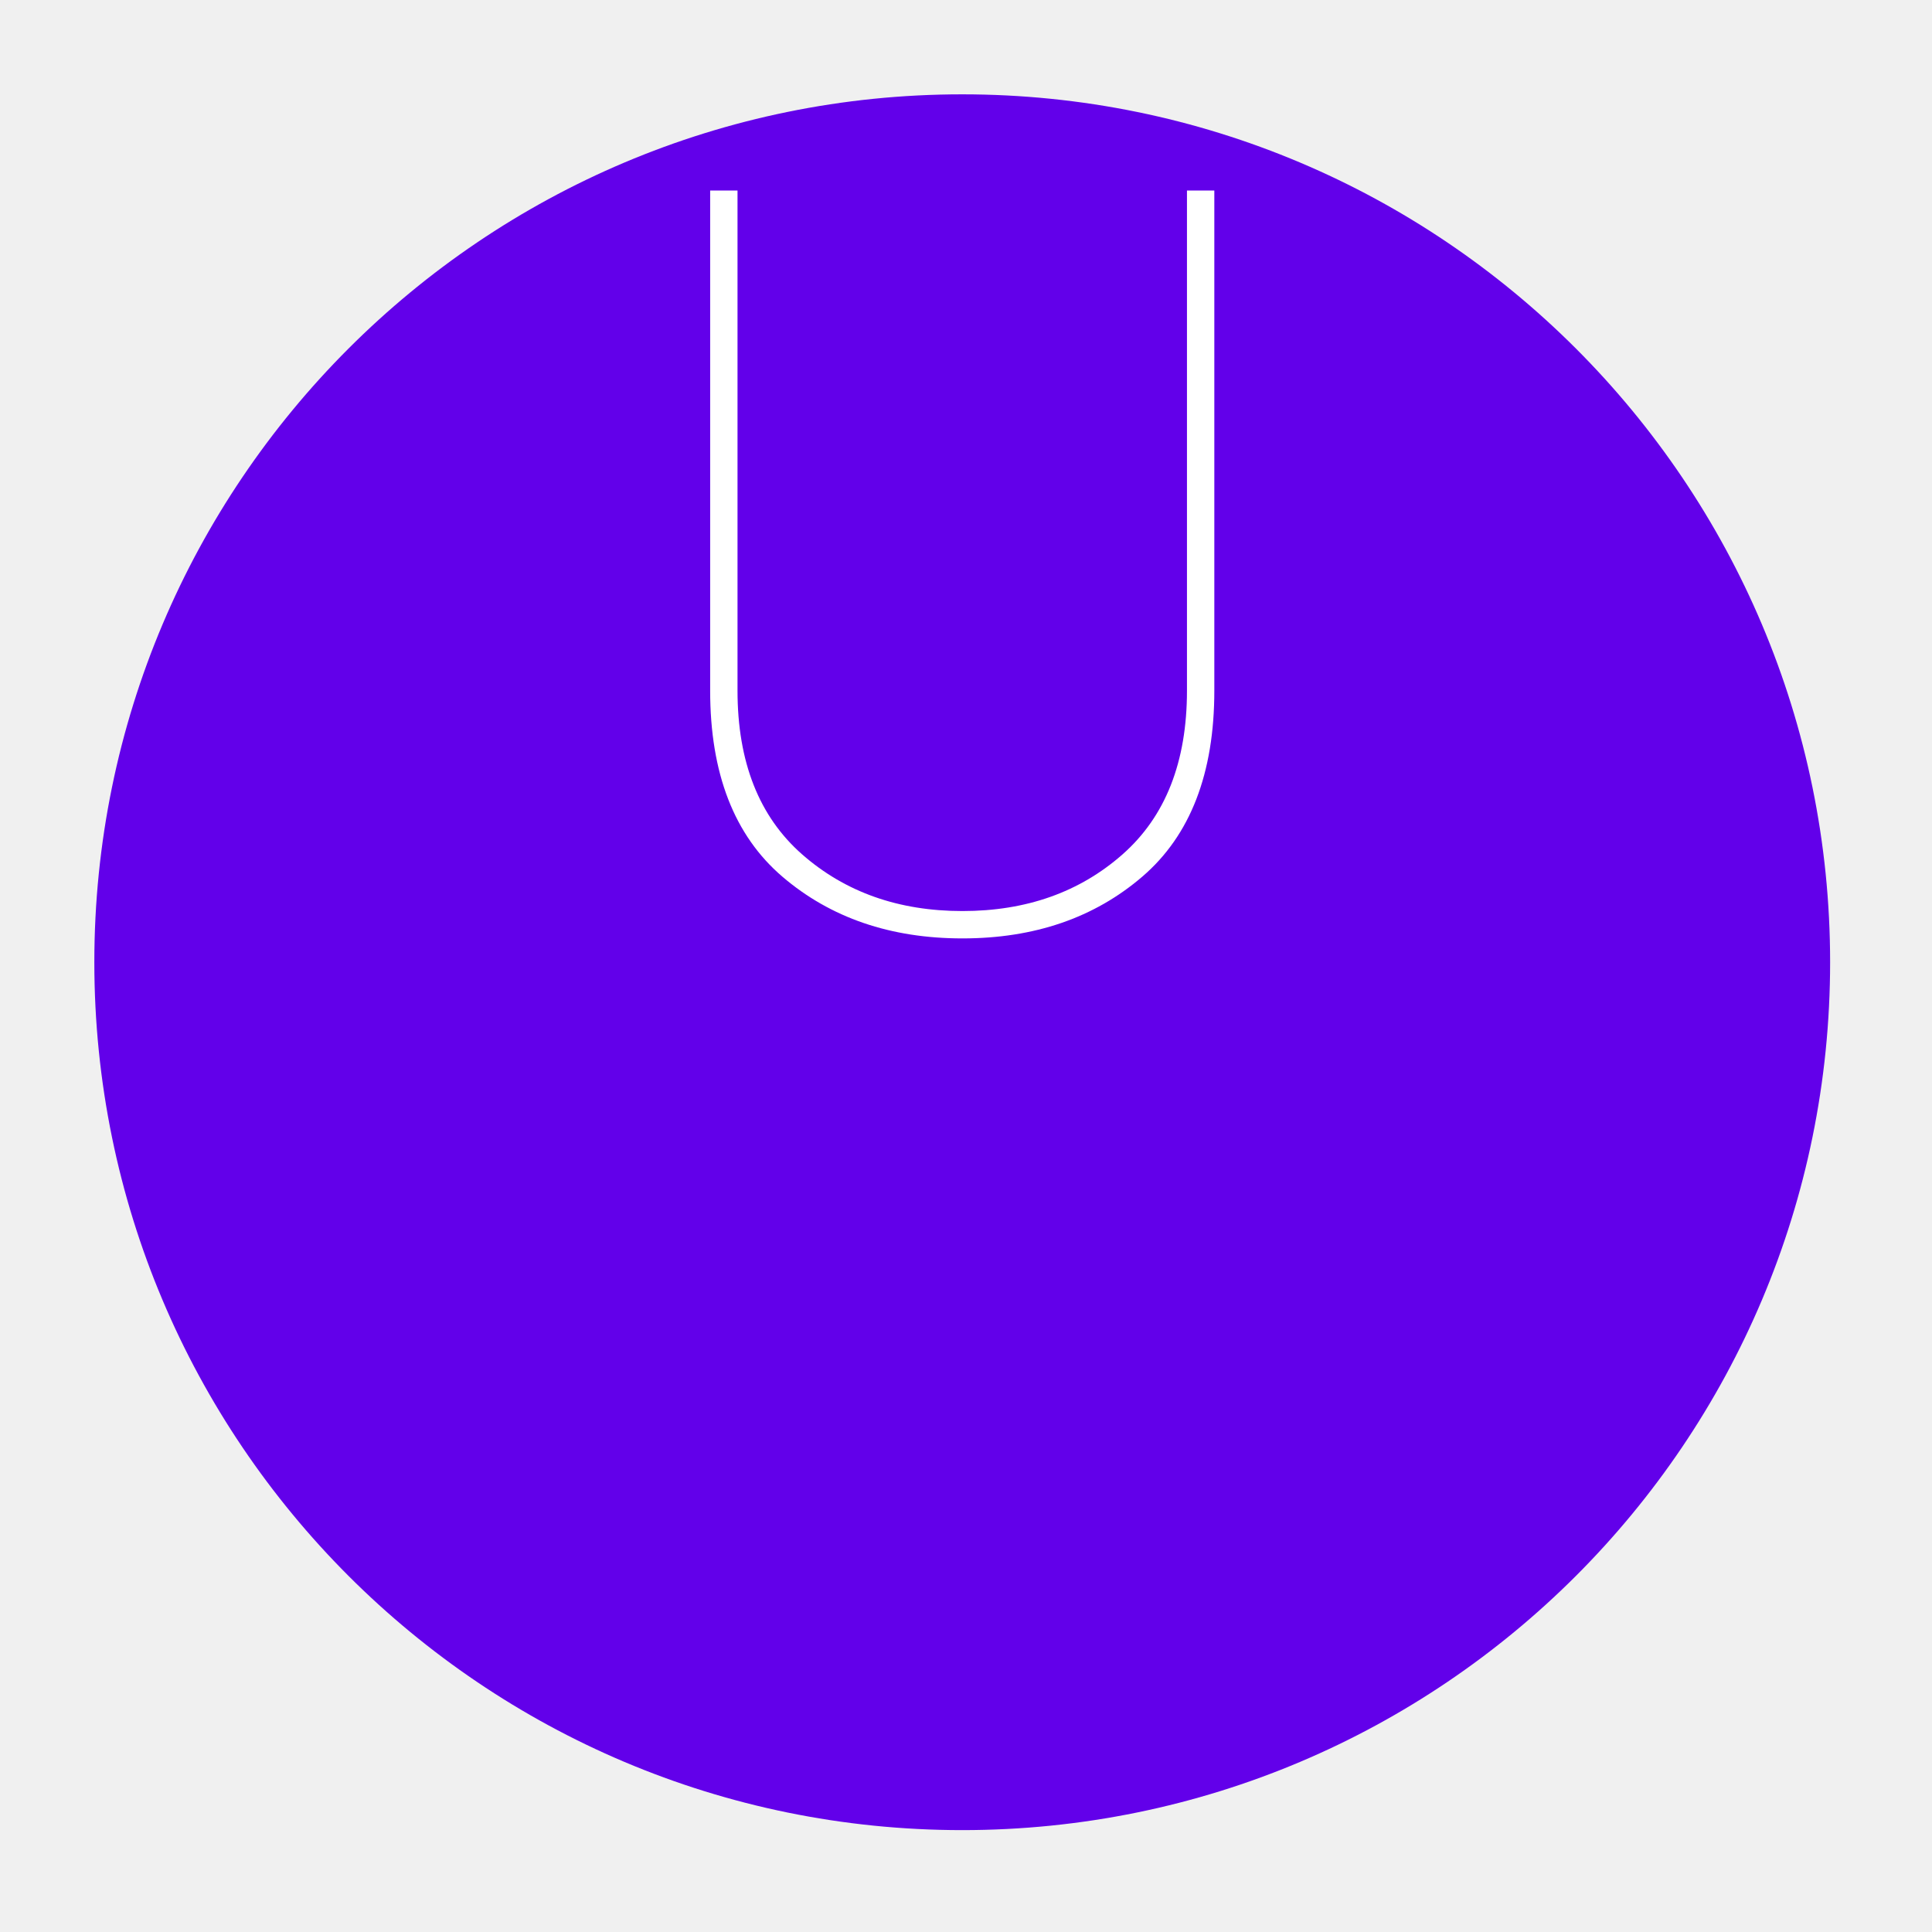
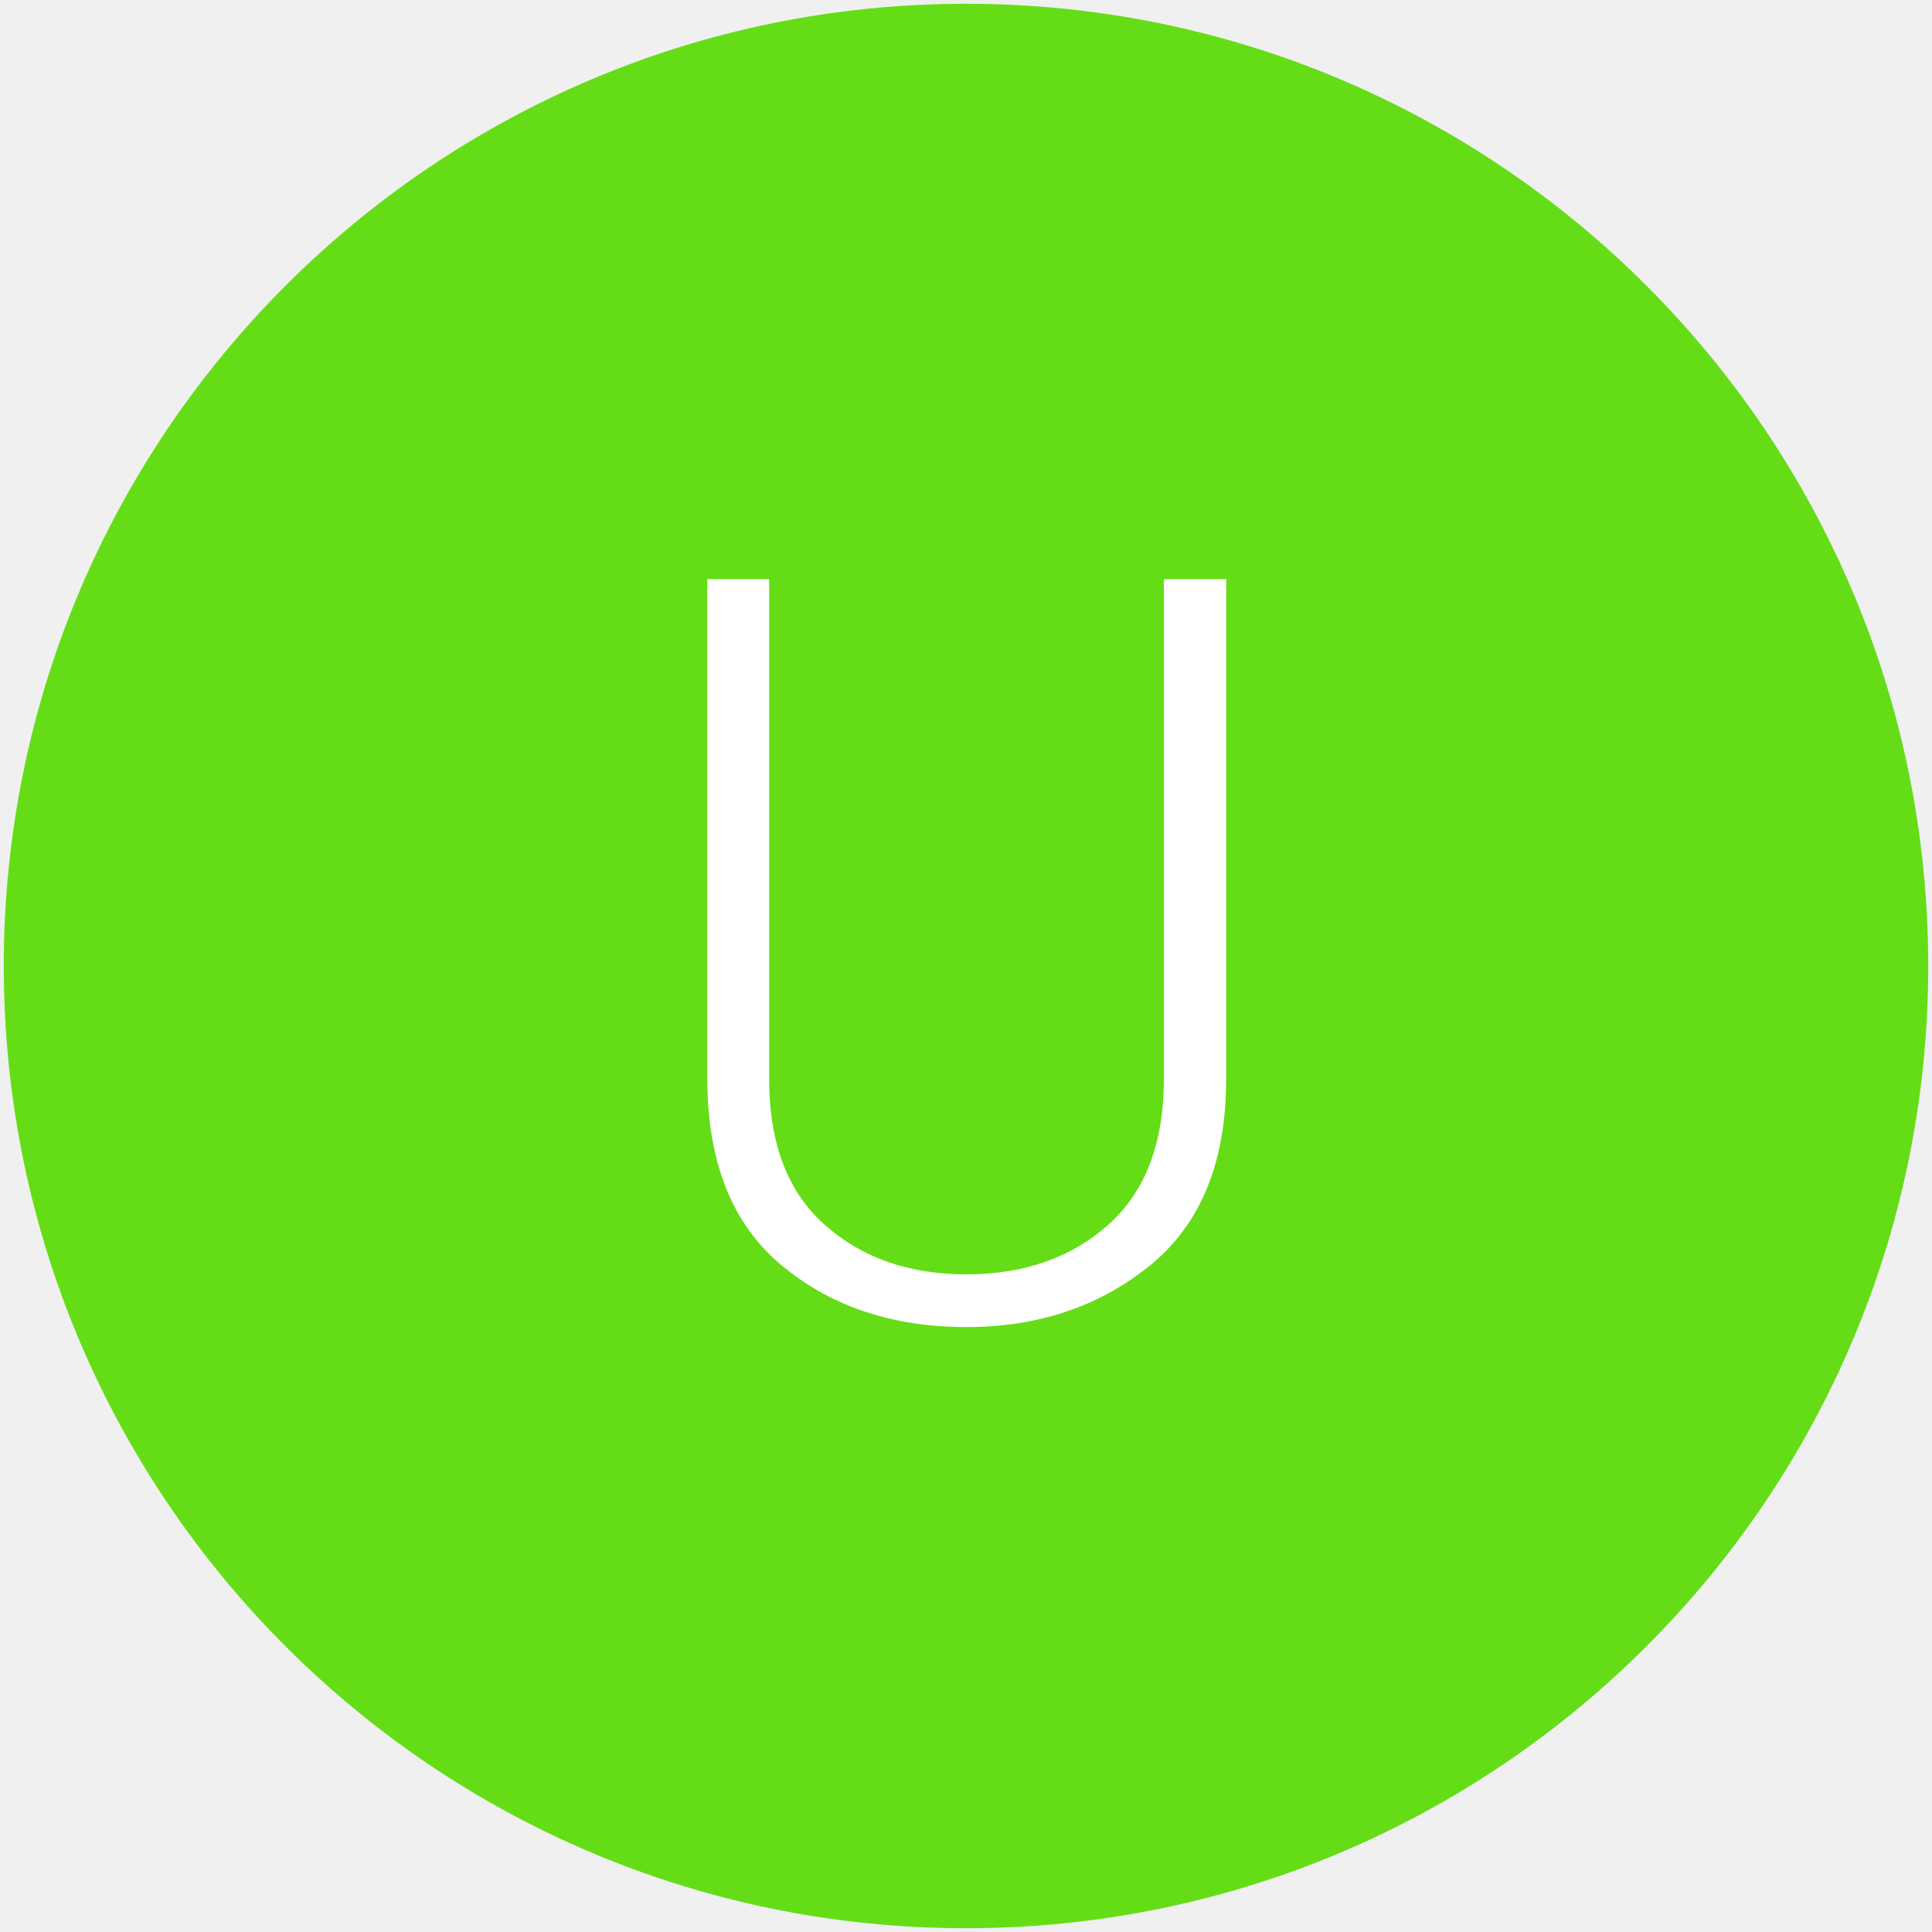
- <svg xmlns="http://www.w3.org/2000/svg" width="532" height="532" viewBox="0 0 512 512">
-   <circle cx="255" cy="255" r="230" fill="#6200ea" />
-   <text x="255" y="246" alignment-baseline="central" text-anchor="middle" fill="#fff" font-size="275" font-weight="100" font-family="Roboto">U</text>
+ <svg xmlns="http://www.w3.org/2000/svg" width="512" height="512">
+   <g>
+     <rect fill="none" id="canvas_background" height="514" width="514" y="-1" x="-1" />
+   </g>
+   <g>
+     <circle stroke="null" id="svg_1" fill="#64dd17" r="255" cy="256" cx="256" />
+     <text id="svg_2" font-family="Roboto" font-weight="300" font-size="275" fill="#fff" text-anchor="middle" y="349" x="256">U</text>
+   </g>
</svg>
